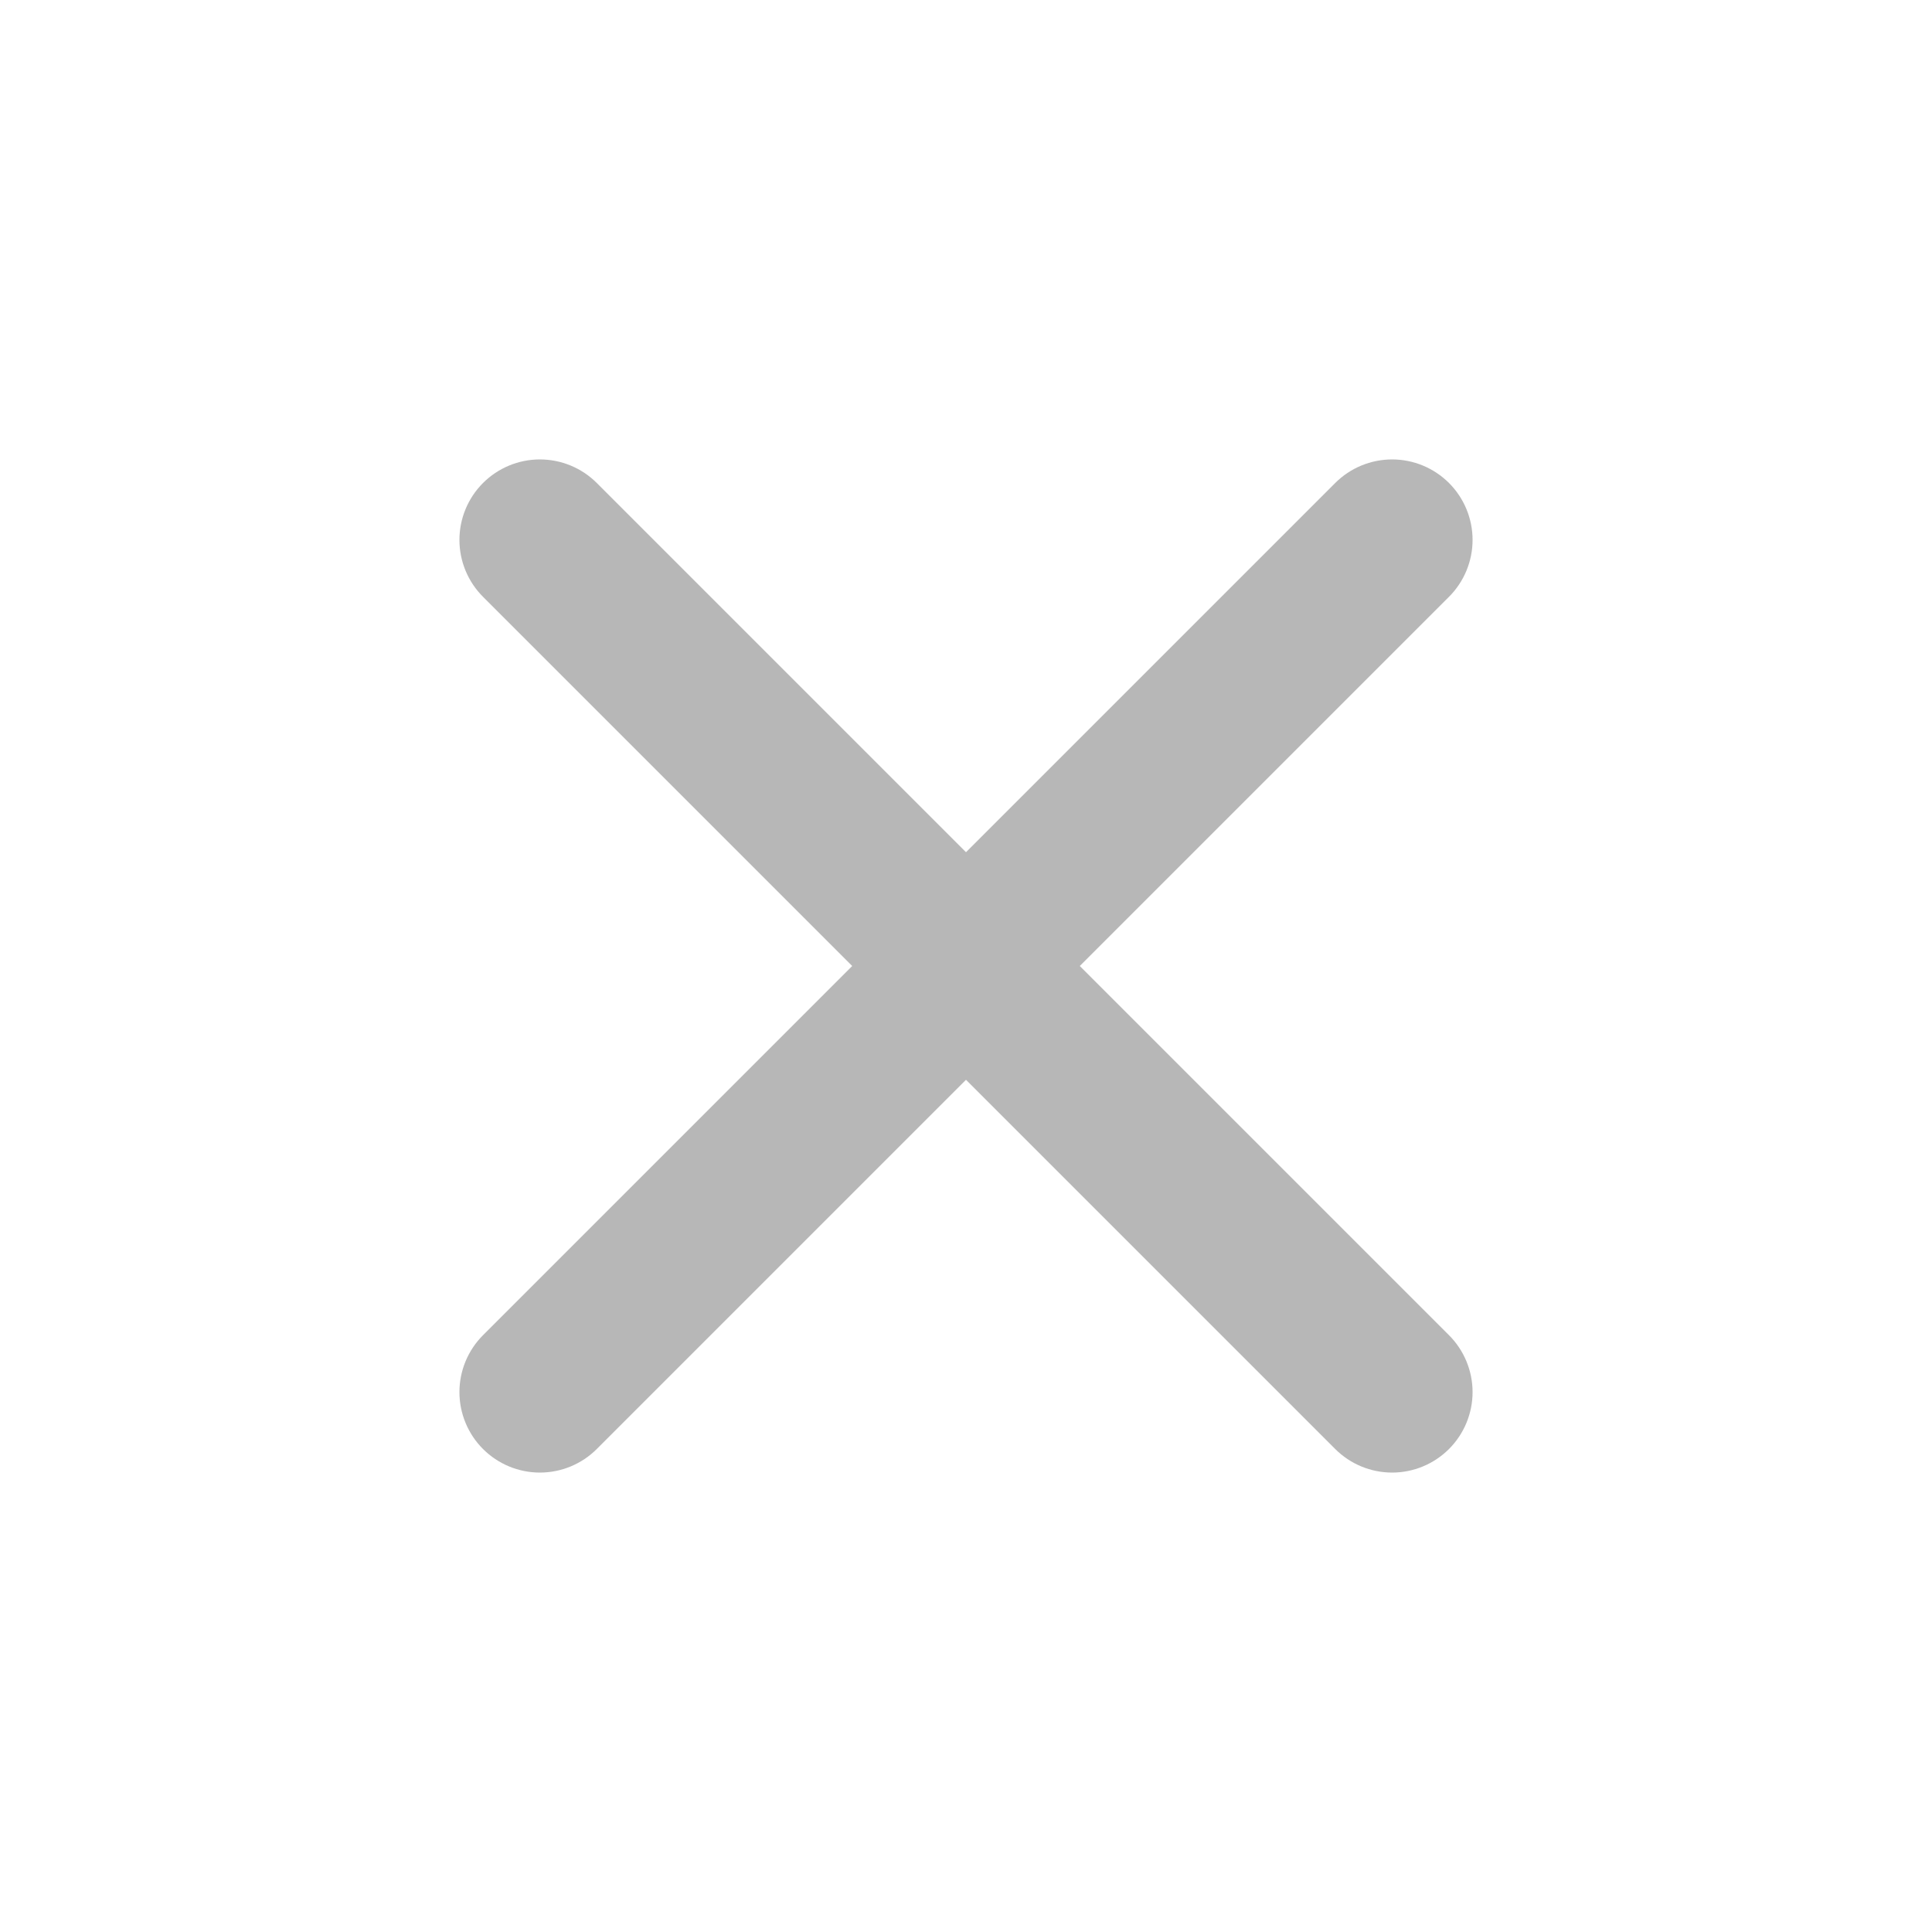
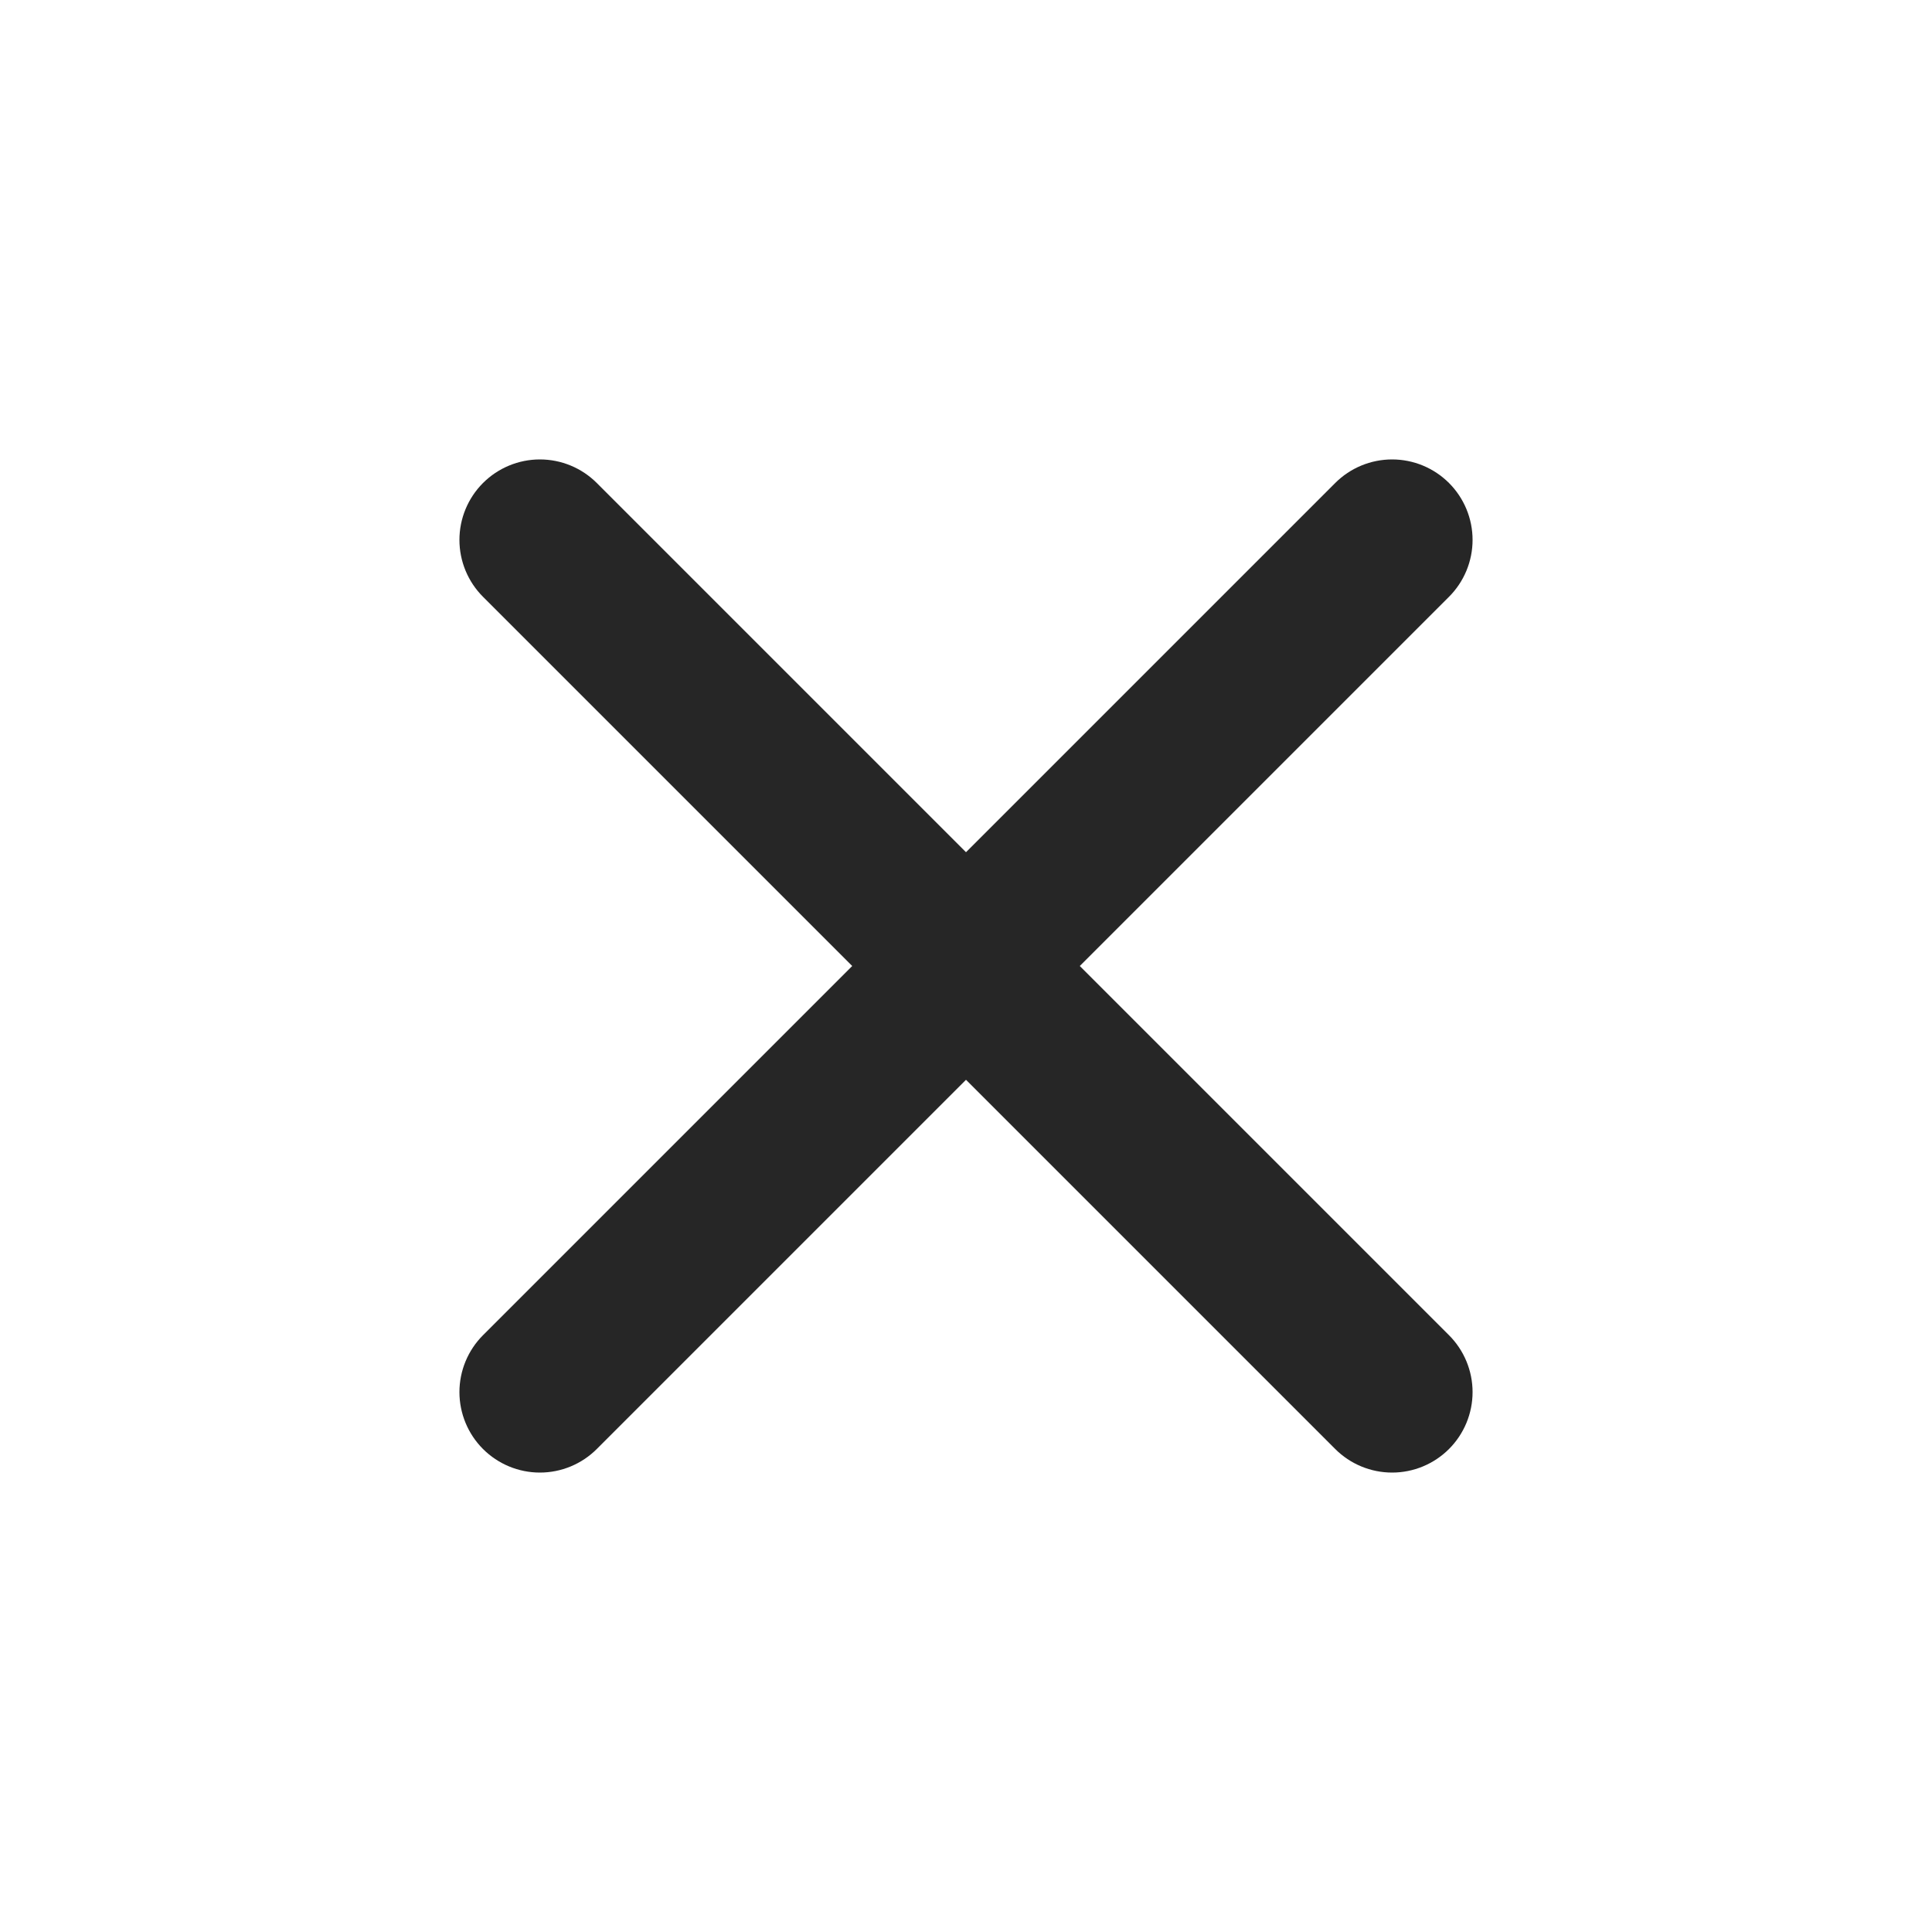
<svg xmlns="http://www.w3.org/2000/svg" width="20" height="20" viewBox="0 0 20 20" fill="none">
-   <path d="M15 5C14.844 4.844 14.632 4.756 14.411 4.756C14.19 4.756 13.978 4.844 13.822 5L10 8.822L6.178 5C6.022 4.844 5.81 4.756 5.589 4.756C5.368 4.756 5.156 4.844 5 5C4.844 5.156 4.756 5.368 4.756 5.589C4.756 5.81 4.844 6.022 5 6.178L8.822 10L5 13.822C4.844 13.978 4.756 14.19 4.756 14.411C4.756 14.632 4.844 14.844 5 15C5.156 15.156 5.368 15.244 5.589 15.244C5.81 15.244 6.022 15.156 6.178 15L10 11.178L13.822 15C13.978 15.156 14.19 15.244 14.411 15.244C14.632 15.244 14.844 15.156 15 15C15.156 14.844 15.244 14.632 15.244 14.411C15.244 14.19 15.156 13.978 15 13.822L11.178 10L15 6.178C15.156 6.022 15.244 5.81 15.244 5.589C15.244 5.368 15.156 5.156 15 5Z" fill="#B7B7B7" />
+   <path d="M15 5C14.844 4.844 14.632 4.756 14.411 4.756C14.19 4.756 13.978 4.844 13.822 5L10 8.822L6.178 5C6.022 4.844 5.81 4.756 5.589 4.756C5.368 4.756 5.156 4.844 5 5C4.844 5.156 4.756 5.368 4.756 5.589C4.756 5.81 4.844 6.022 5 6.178L8.822 10L5 13.822C4.844 13.978 4.756 14.19 4.756 14.411C4.756 14.632 4.844 14.844 5 15C5.156 15.156 5.368 15.244 5.589 15.244C5.81 15.244 6.022 15.156 6.178 15L10 11.178L13.822 15C13.978 15.156 14.19 15.244 14.411 15.244C14.632 15.244 14.844 15.156 15 15C15.156 14.844 15.244 14.632 15.244 14.411C15.244 14.19 15.156 13.978 15 13.822L11.178 10L15 6.178C15.156 6.022 15.244 5.81 15.244 5.589C15.244 5.368 15.156 5.156 15 5Z" fill="#262626" />
</svg>
